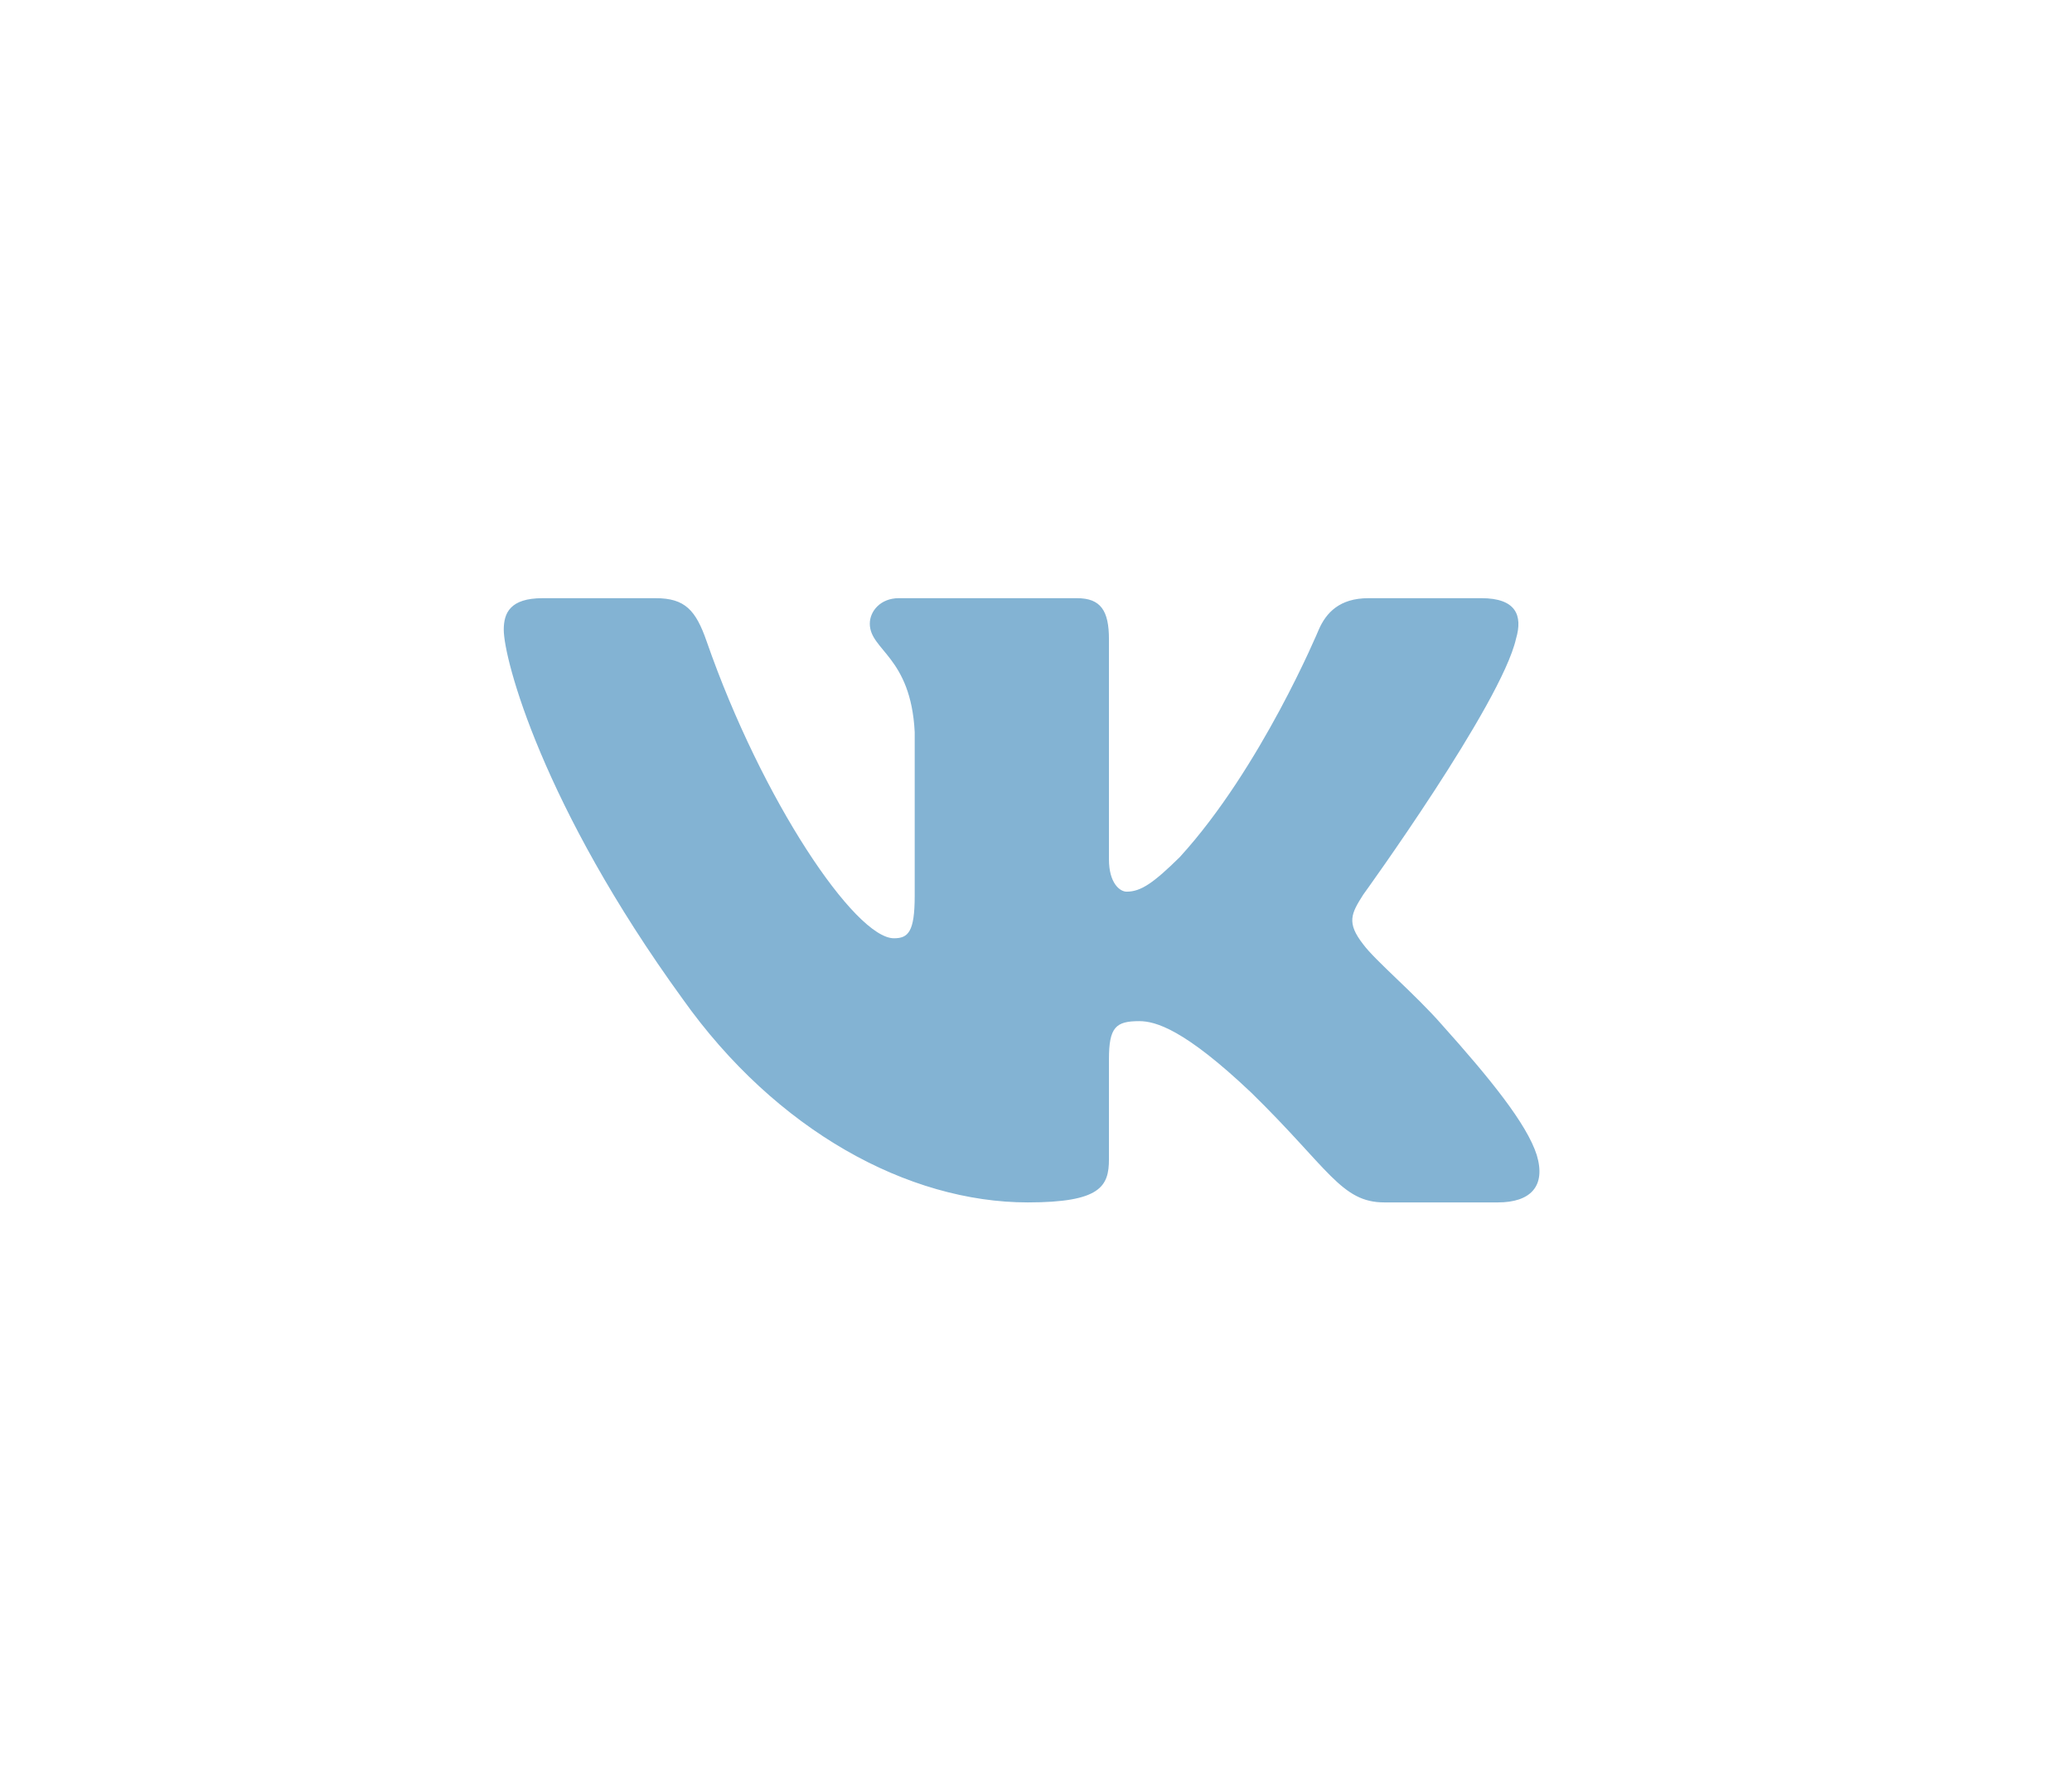
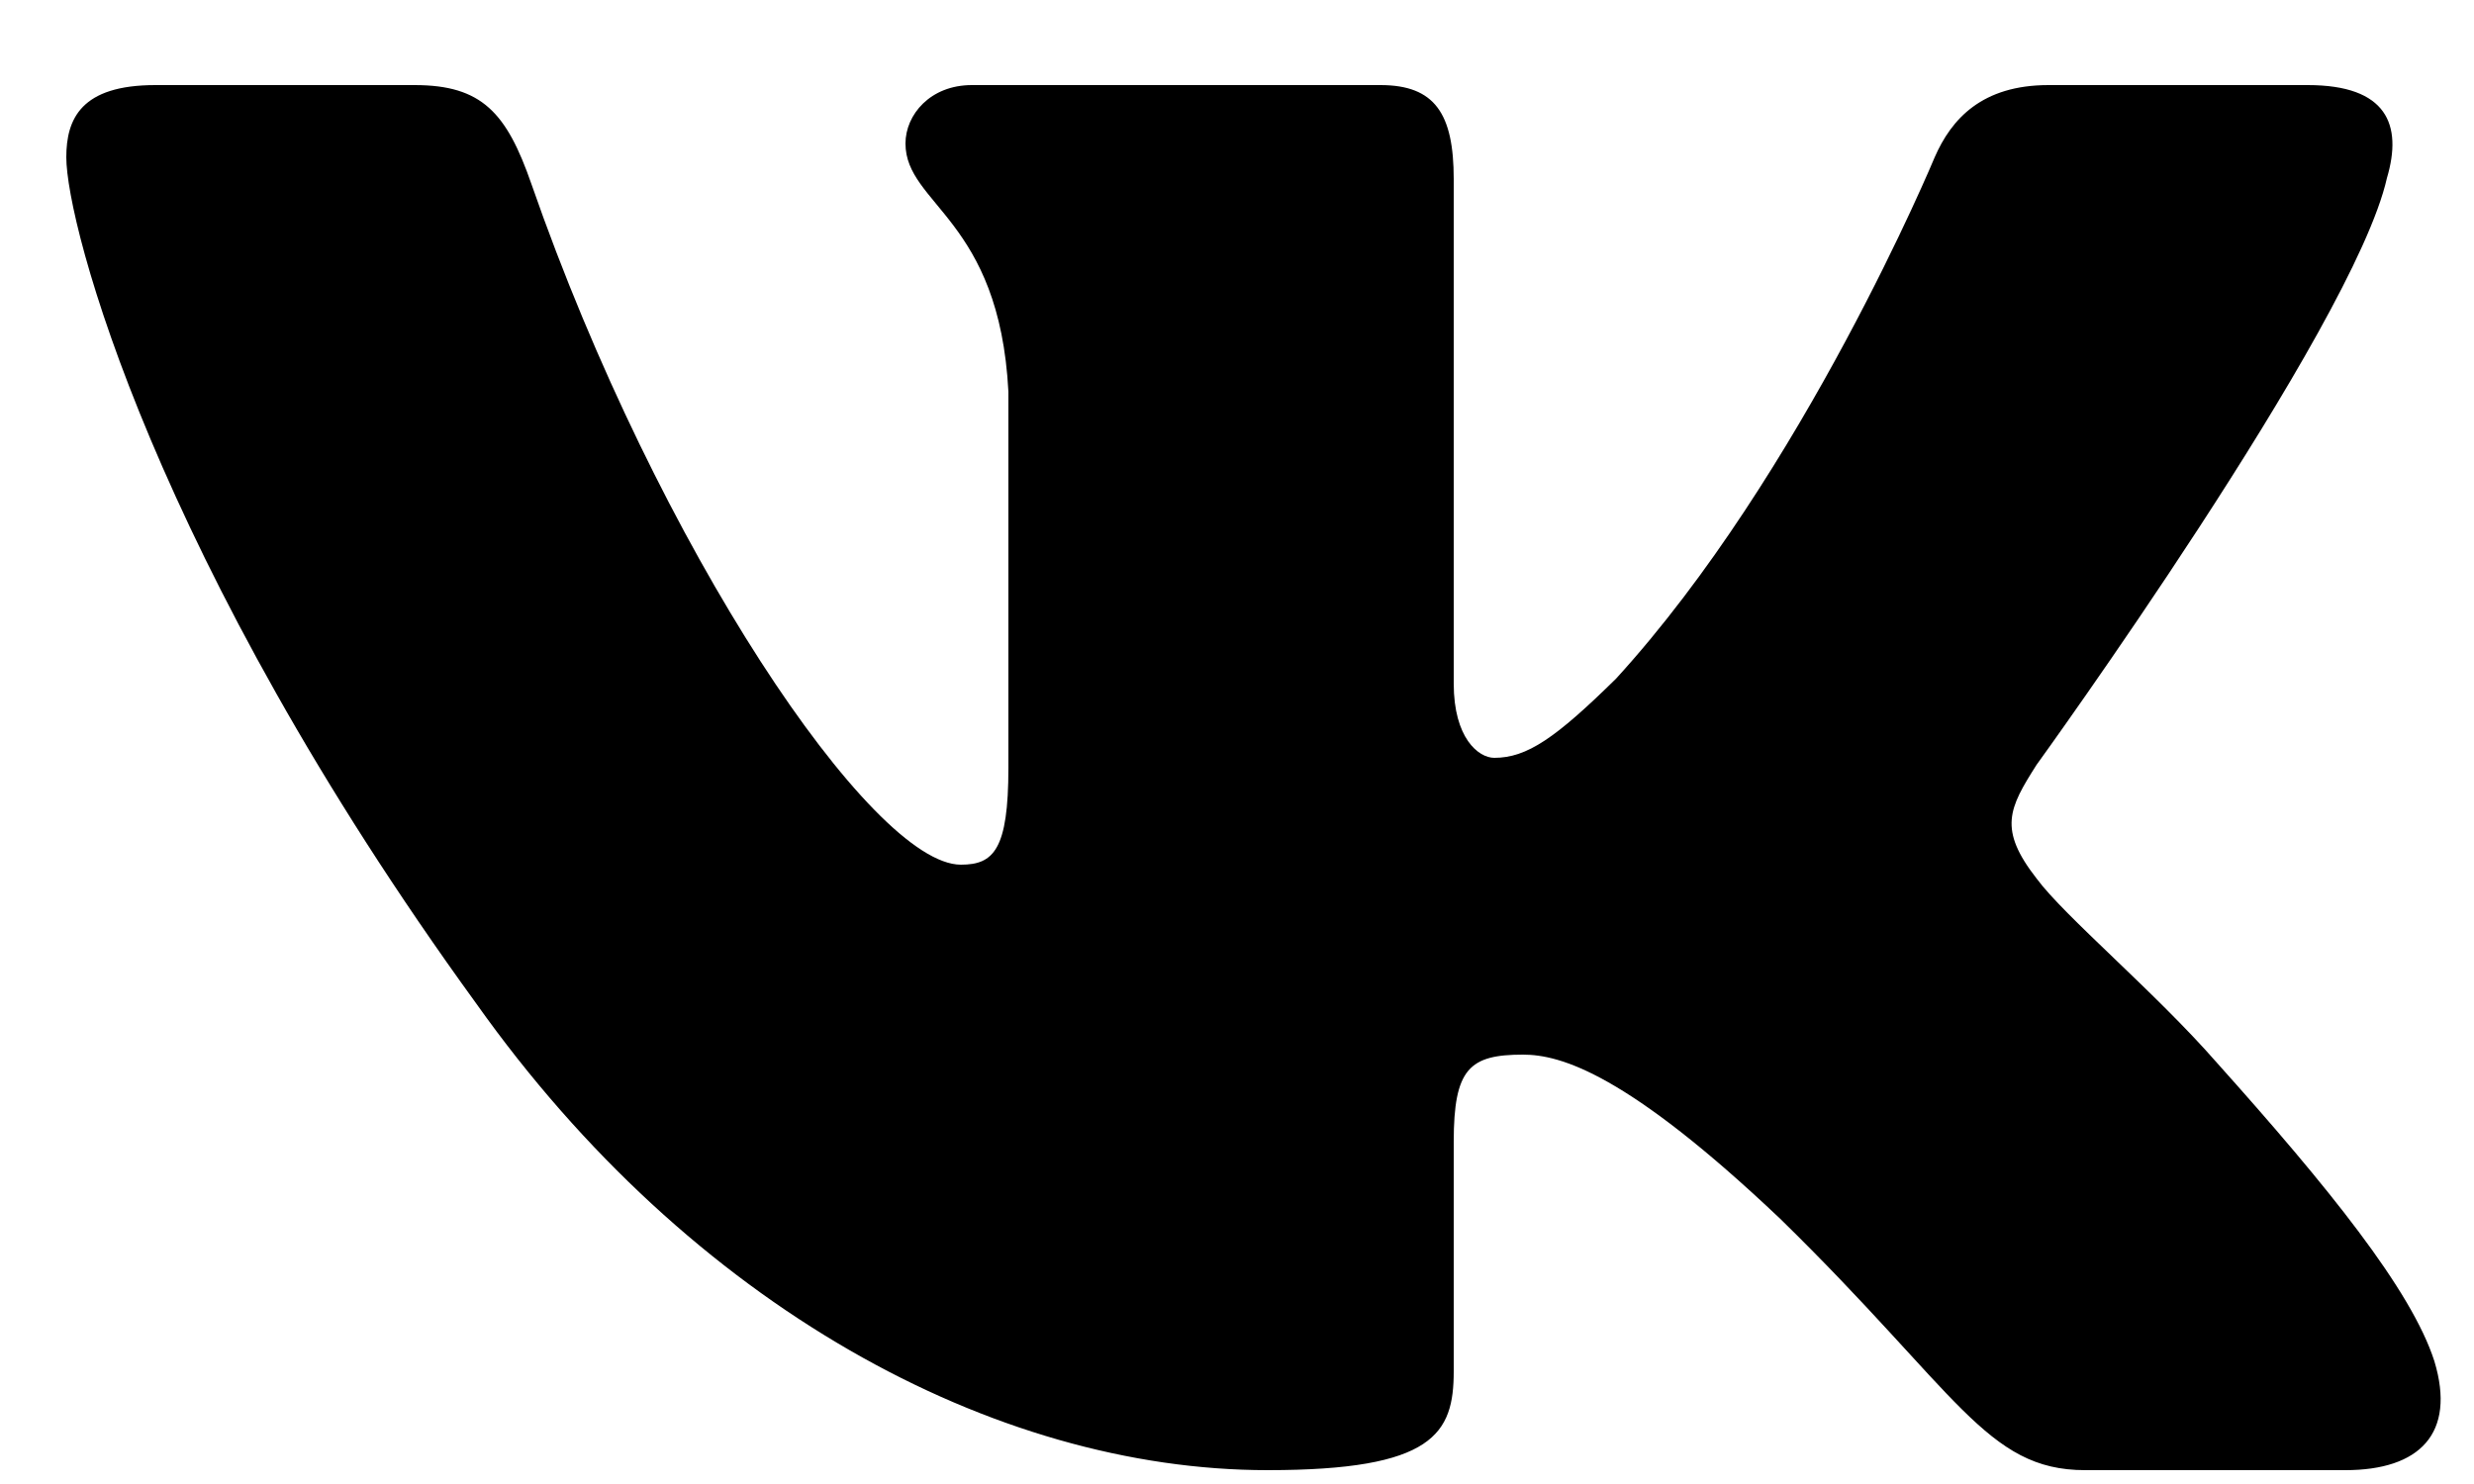
- <svg xmlns="http://www.w3.org/2000/svg" width="48" height="41" fill="none">
-   <path fill="#83B3D3" fill-rule="evenodd" d="M35.12 14.8c.16-.54 0-.94-.8-.94H31.7c-.67 0-.98.34-1.15.73 0 0-1.33 3.2-3.22 5.27-.61.6-.9.8-1.23.8-.16 0-.41-.2-.41-.75v-5.1c0-.66-.19-.95-.74-.95h-4.13c-.42 0-.67.3-.67.59 0 .62.95.76 1.04 2.51v3.8c0 .83-.15.98-.48.98-.9 0-3.06-3.2-4.34-6.88-.25-.72-.5-1-1.18-1h-2.62c-.75 0-.9.34-.9.73 0 .68.89 4.07 4.14 8.55 2.17 3.06 5.23 4.72 8 4.72 1.68 0 1.88-.37 1.88-1v-2.32c0-.74.16-.88.7-.88.38 0 1.05.19 2.6 1.66 1.79 1.75 2.08 2.54 3.08 2.54h2.63c.75 0 1.12-.37.9-1.1-.23-.72-1.08-1.77-2.2-3.02-.62-.71-1.54-1.48-1.82-1.86-.39-.5-.28-.71 0-1.15 0 0 3.2-4.42 3.54-5.93Z" clip-rule="evenodd" />
+ <svg xmlns="http://www.w3.org/2000/svg" width="25" height="15" fill="none" viewBox="0 0 25 15">
+   <path fill="#000" fill-rule="evenodd" d="M24.12 1.8c.16-.54 0-.94-.8-.94H20.7c-.67 0-.98.34-1.15.73 0 0-1.33 3.2-3.22 5.27-.61.6-.9.8-1.23.8-.16 0-.41-.2-.41-.75v-5.1c0-.66-.19-.95-.74-.95H9.82c-.42 0-.67.3-.67.59 0 .62.95.76 1.04 2.51v3.8c0 .83-.15.98-.48.98-.9 0-3.06-3.2-4.34-6.88-.25-.72-.5-1-1.18-1H1.57c-.75 0-.9.34-.9.73 0 .68.89 4.07 4.14 8.55 2.17 3.06 5.23 4.72 8 4.72 1.68 0 1.88-.37 1.88-1v-2.32c0-.74.16-.88.7-.88.38 0 1.05.19 2.6 1.66 1.79 1.75 2.08 2.54 3.08 2.54h2.63c.75 0 1.12-.37.9-1.1-.23-.72-1.08-1.77-2.2-3.02-.62-.71-1.54-1.48-1.82-1.86-.39-.5-.28-.71 0-1.15 0 0 3.2-4.42 3.54-5.93Z" clip-rule="evenodd" />
</svg>
